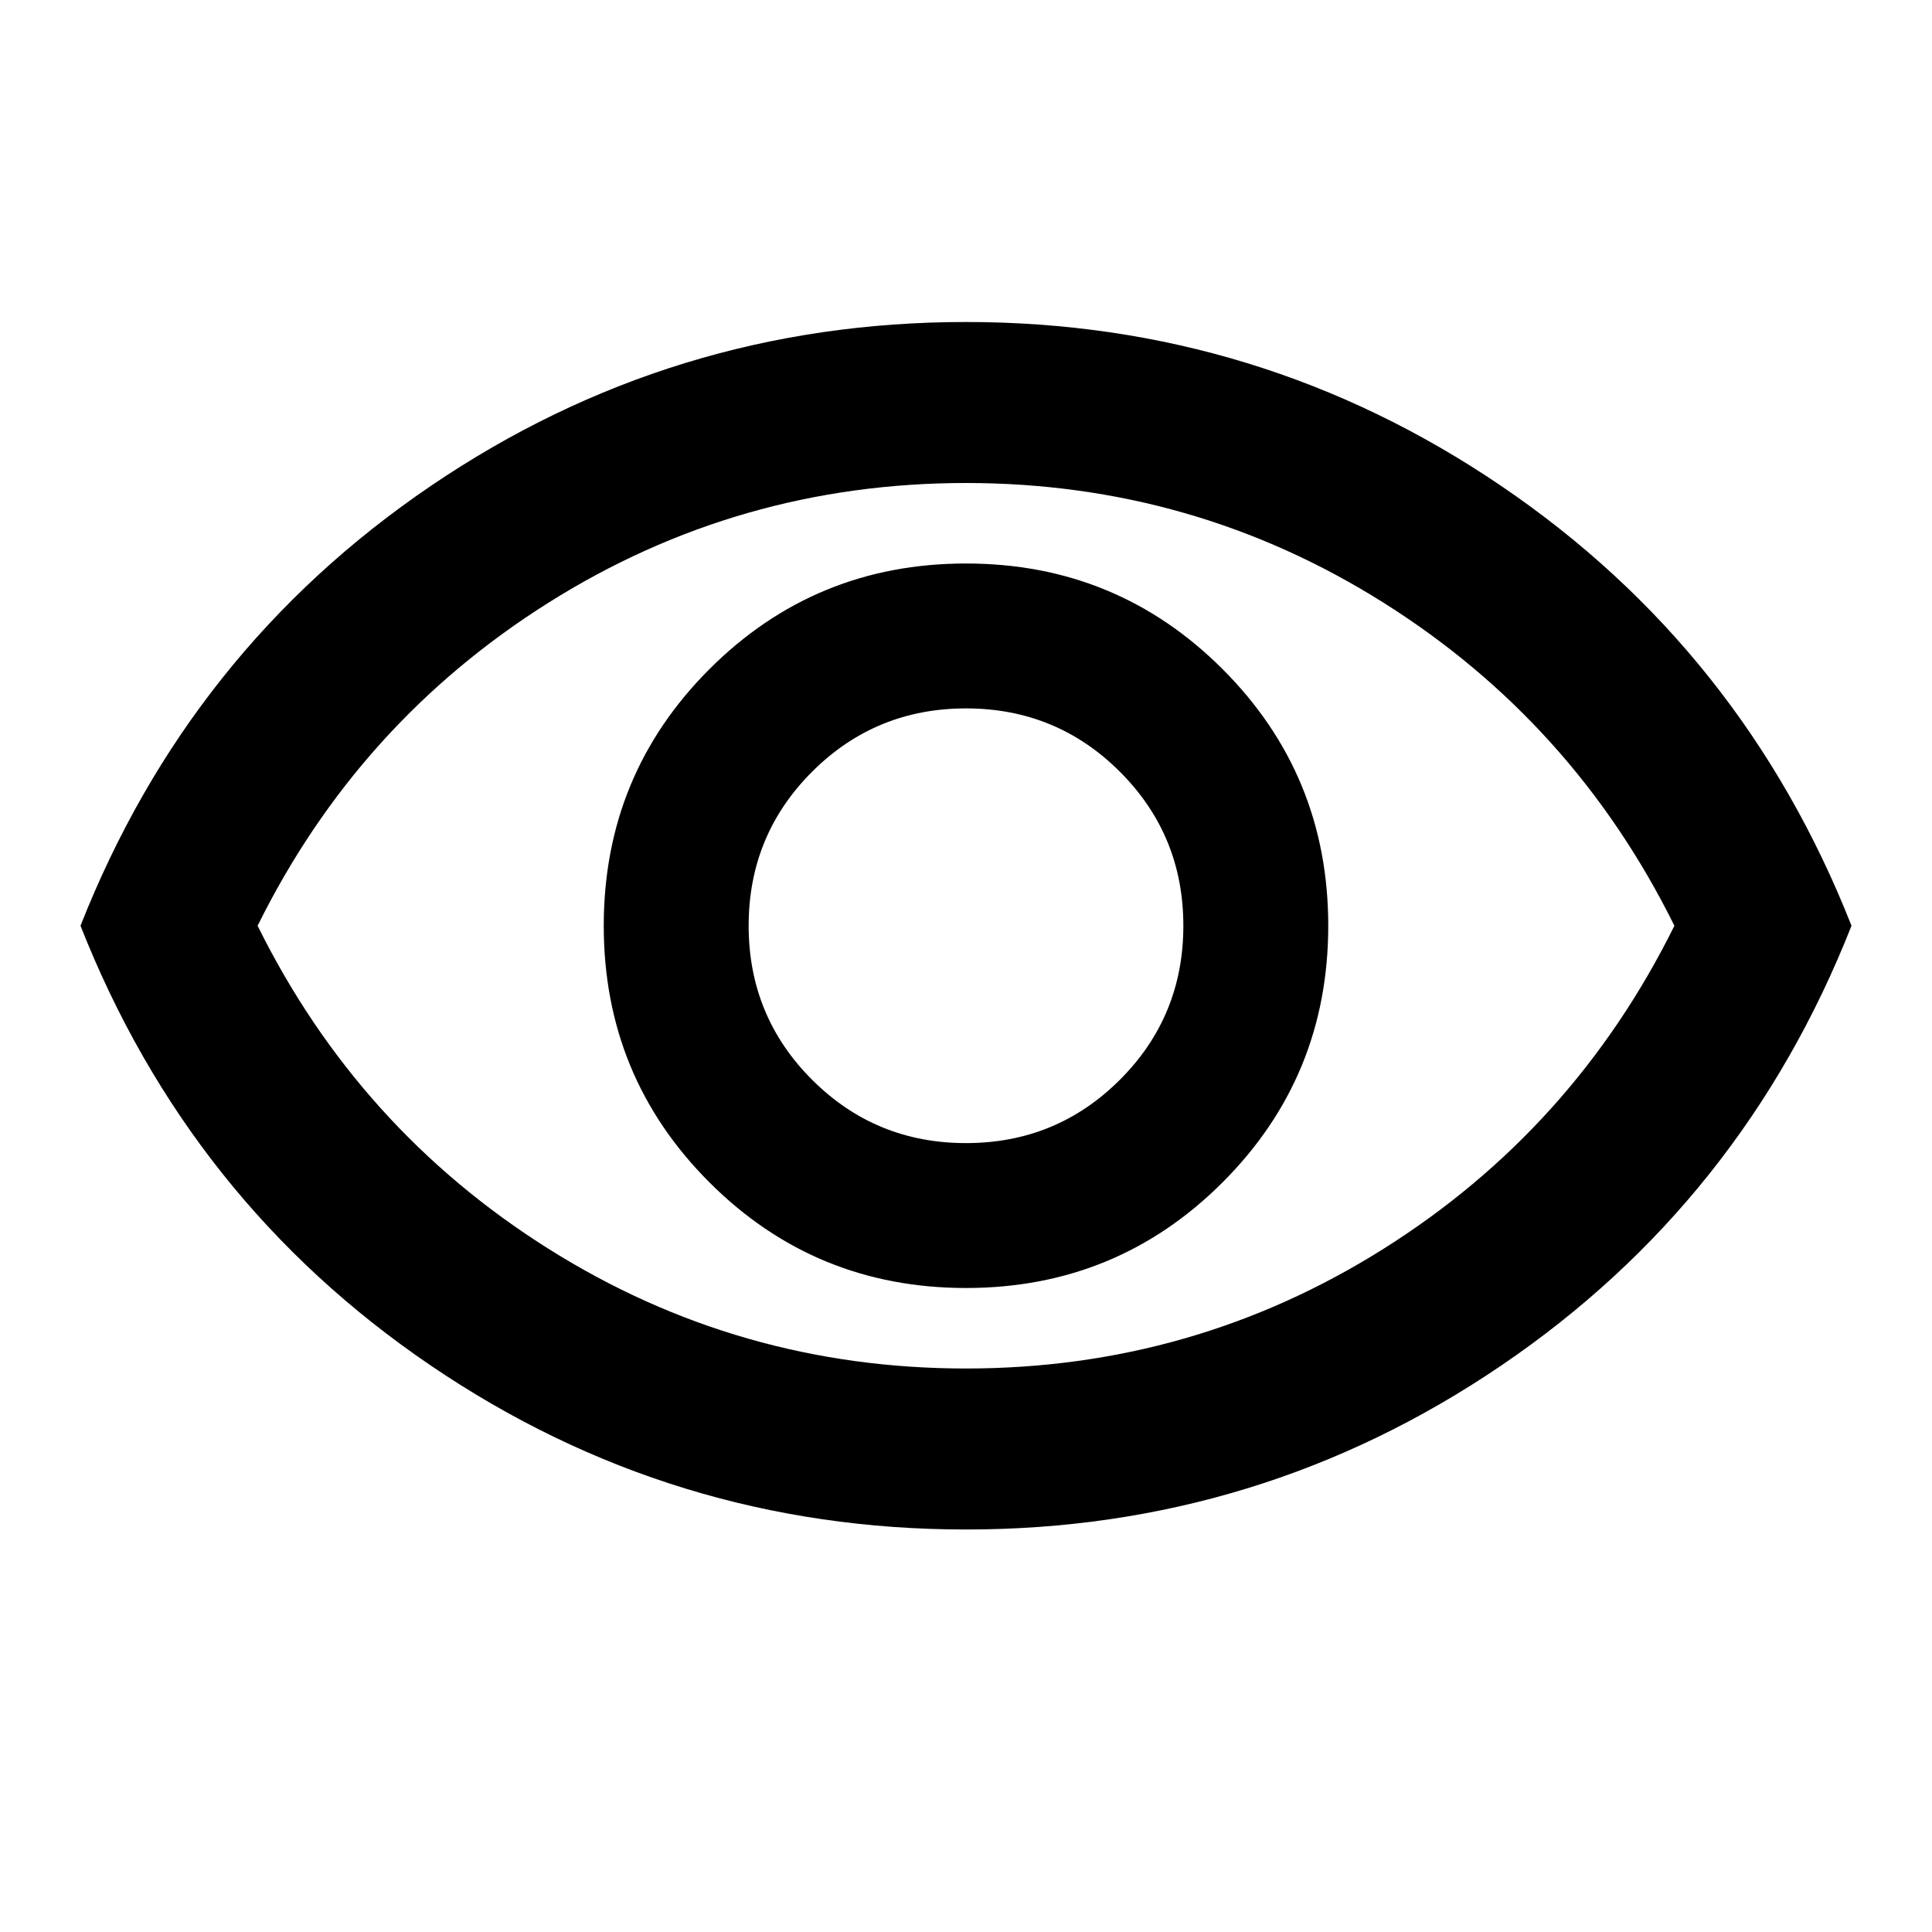
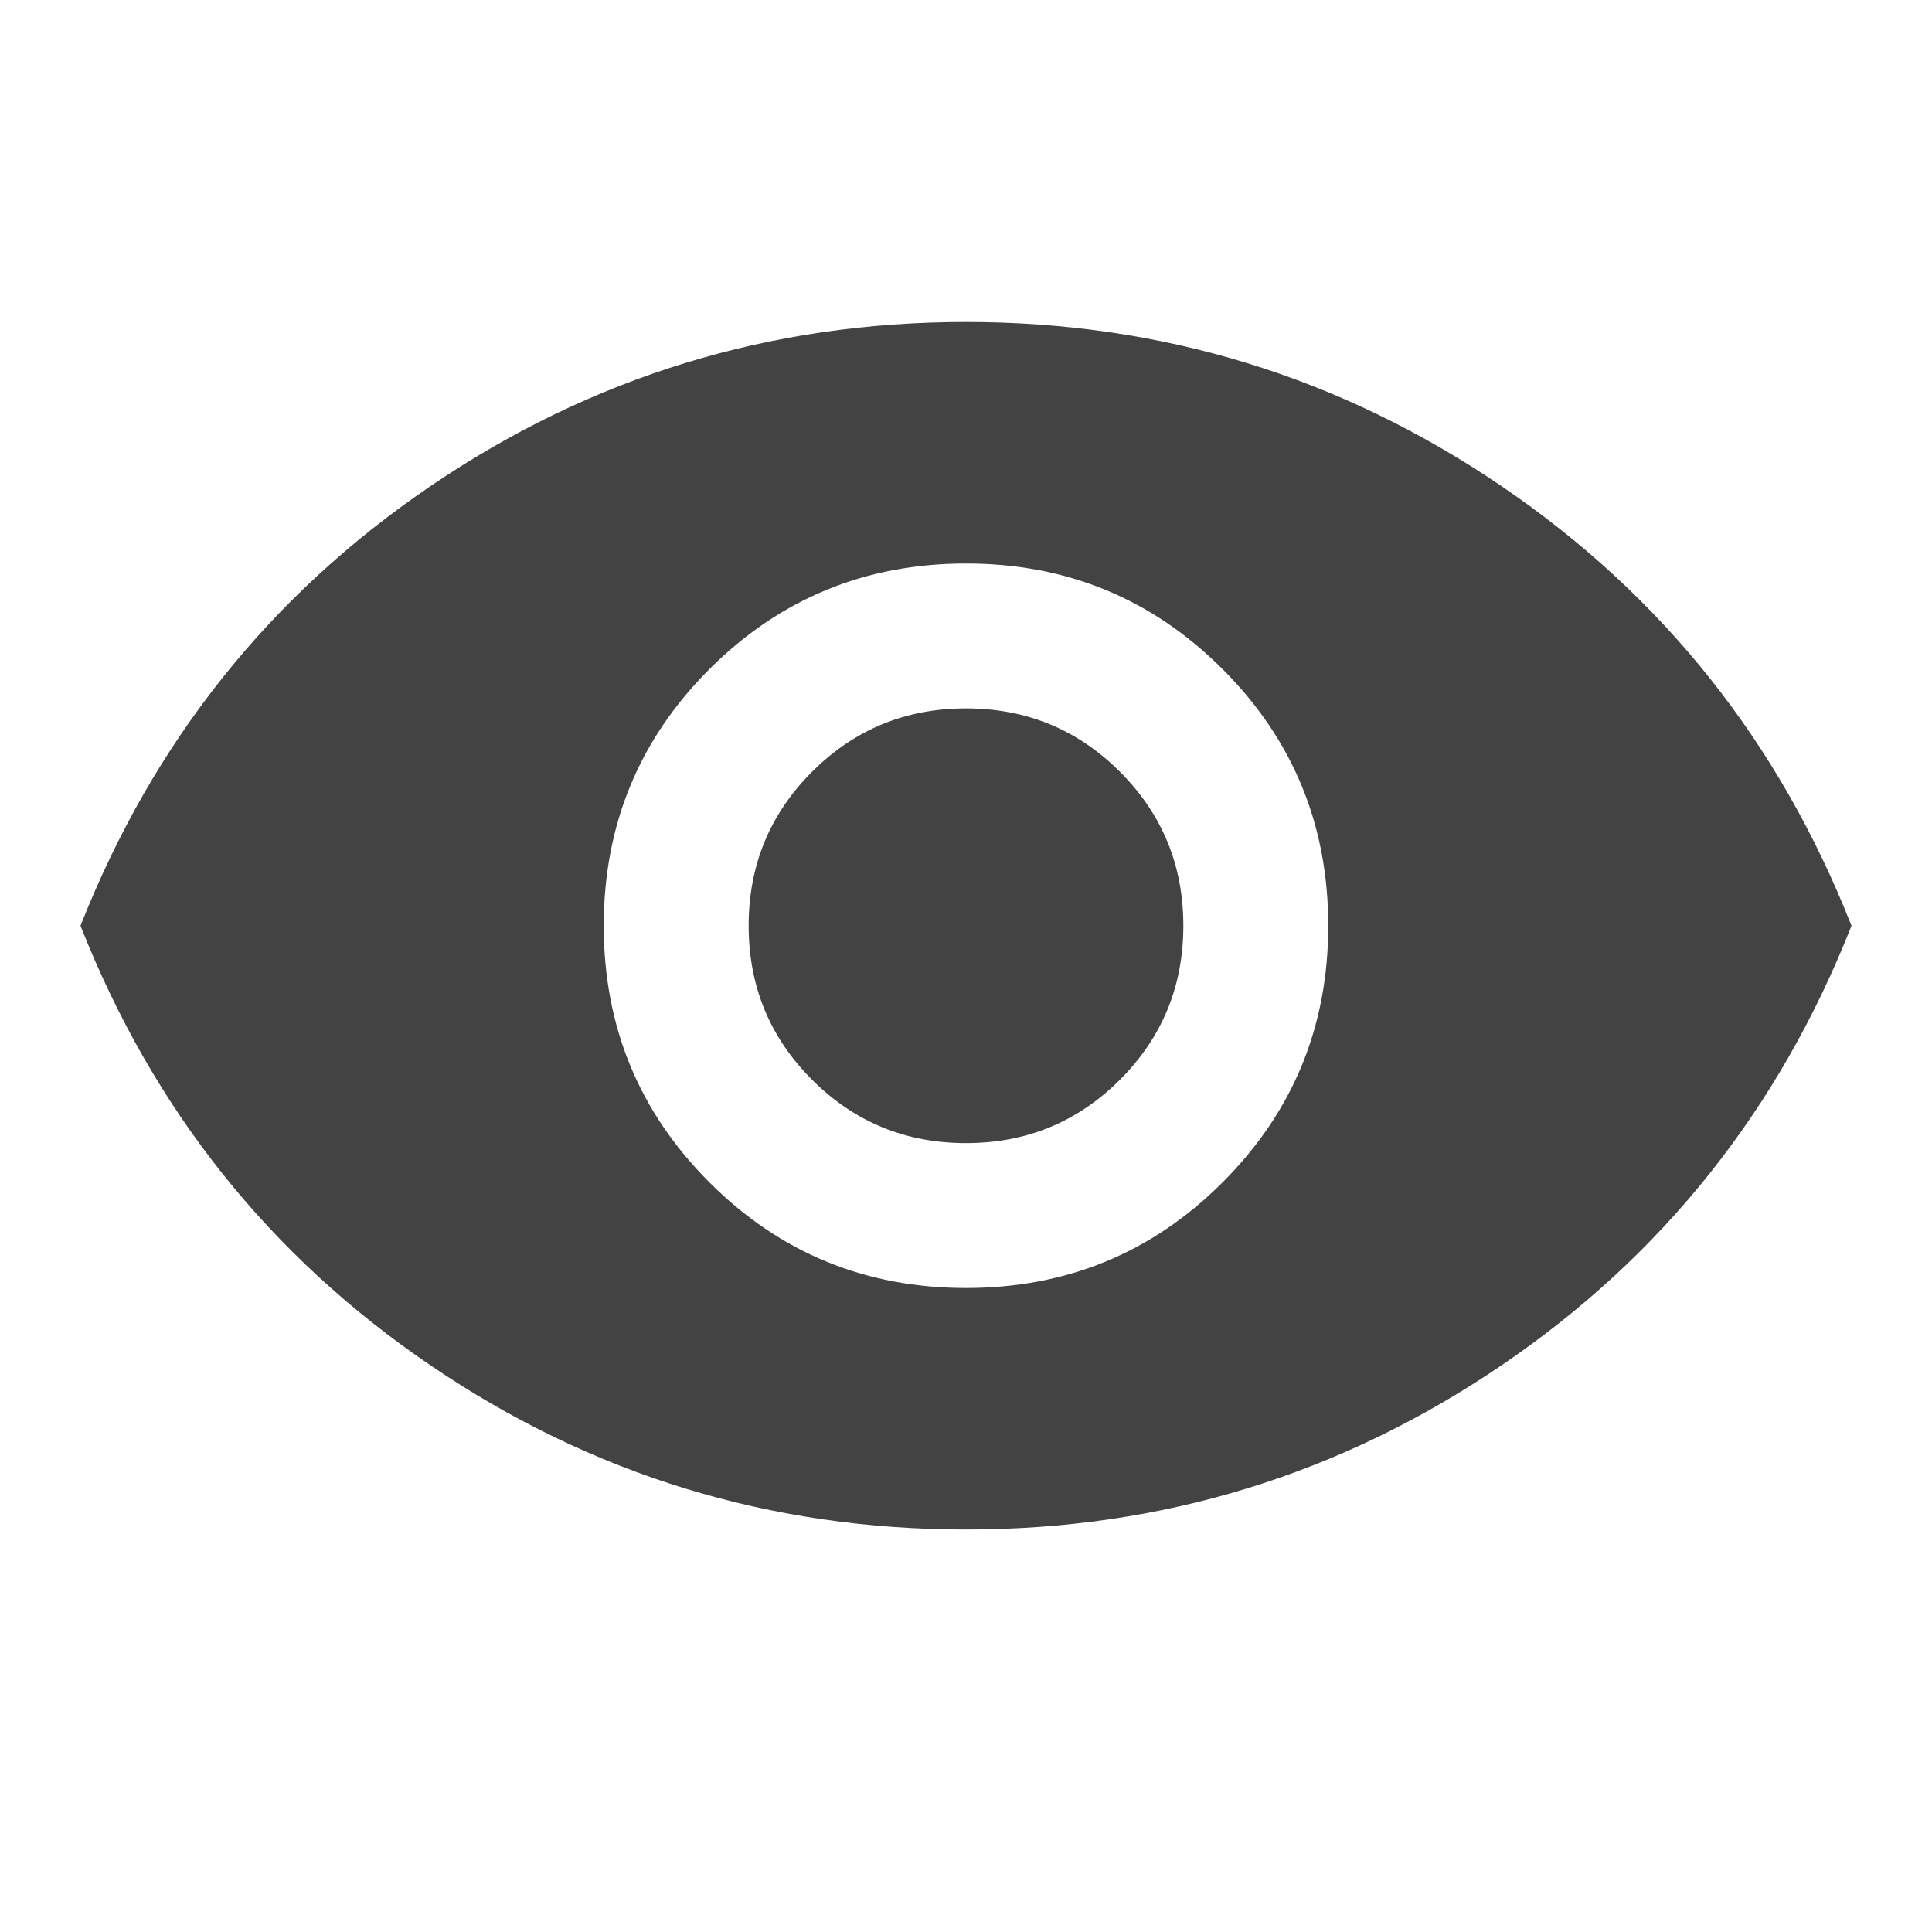
- <svg xmlns="http://www.w3.org/2000/svg" height="24px" viewBox="0 -960 960 960" width="24px" fill="#000000">
-   <path d="M480-320q75 0 127.5-52.5T660-500q0-75-52.5-127.5T480-680q-75 0-127.5 52.5T300-500q0 75 52.5 127.5T480-320Zm0-72q-45 0-76.5-31.5T372-500q0-45 31.5-76.5T480-608q45 0 76.5 31.5T588-500q0 45-31.5 76.5T480-392Zm0 192q-146 0-266-81.5T40-500q54-137 174-218.5T480-800q146 0 266 81.5T920-500q-54 137-174 218.5T480-200Zm0-300Zm0 220q113 0 207.5-59.5T832-500q-50-101-144.5-160.5T480-720q-113 0-207.5 59.5T128-500q50 101 144.5 160.5T480-280Z" />
+ <svg xmlns="http://www.w3.org/2000/svg" height="24px" viewBox="0 -960 960 960" width="24px" fill="#434343">
+   <path d="M480-320q75 0 127.5-52.5T660-500q0-75-52.5-127.5T480-680q-75 0-127.5 52.5T300-500q0 75 52.5 127.5T480-320Zm0-72q-45 0-76.5-31.5T372-500q0-45 31.5-76.5T480-608q45 0 76.5 31.5T588-500q0 45-31.5 76.5T480-392Zm0 192q-146 0-266-81.5T40-500q54-137 174-218.5T480-800q146 0 266 81.5T920-500q-54 137-174 218.5T480-200Z" />
</svg>
